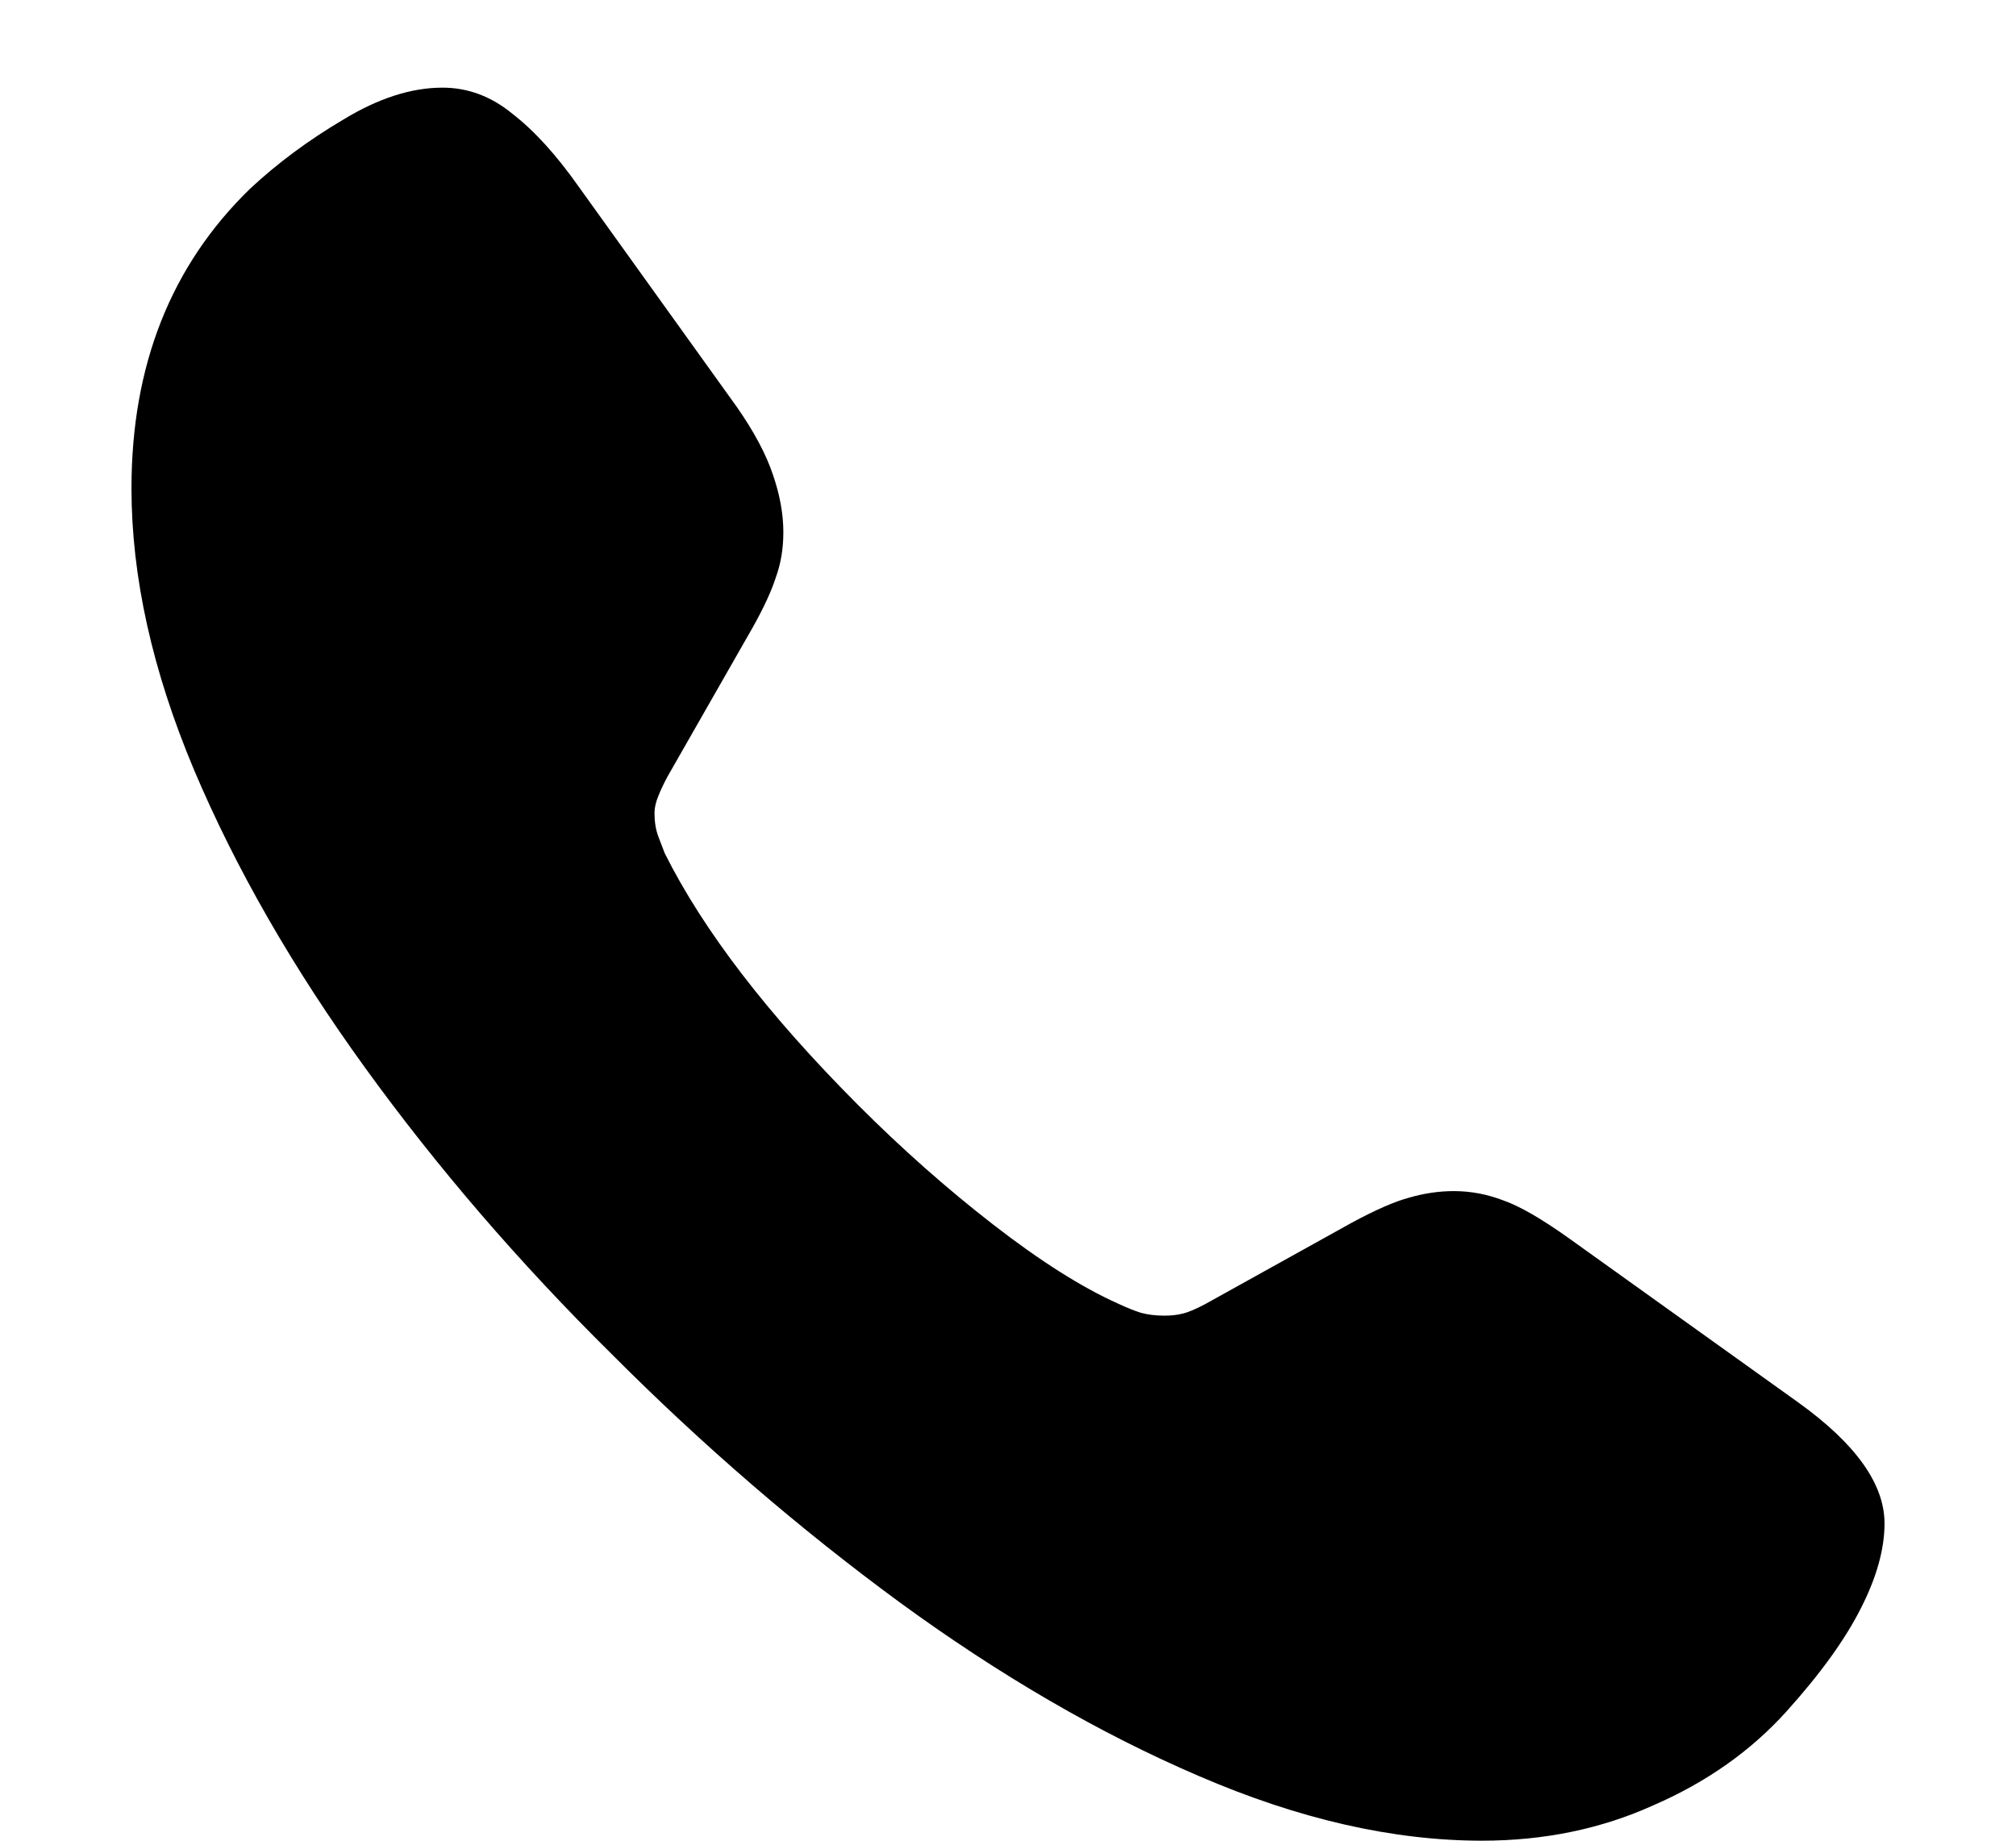
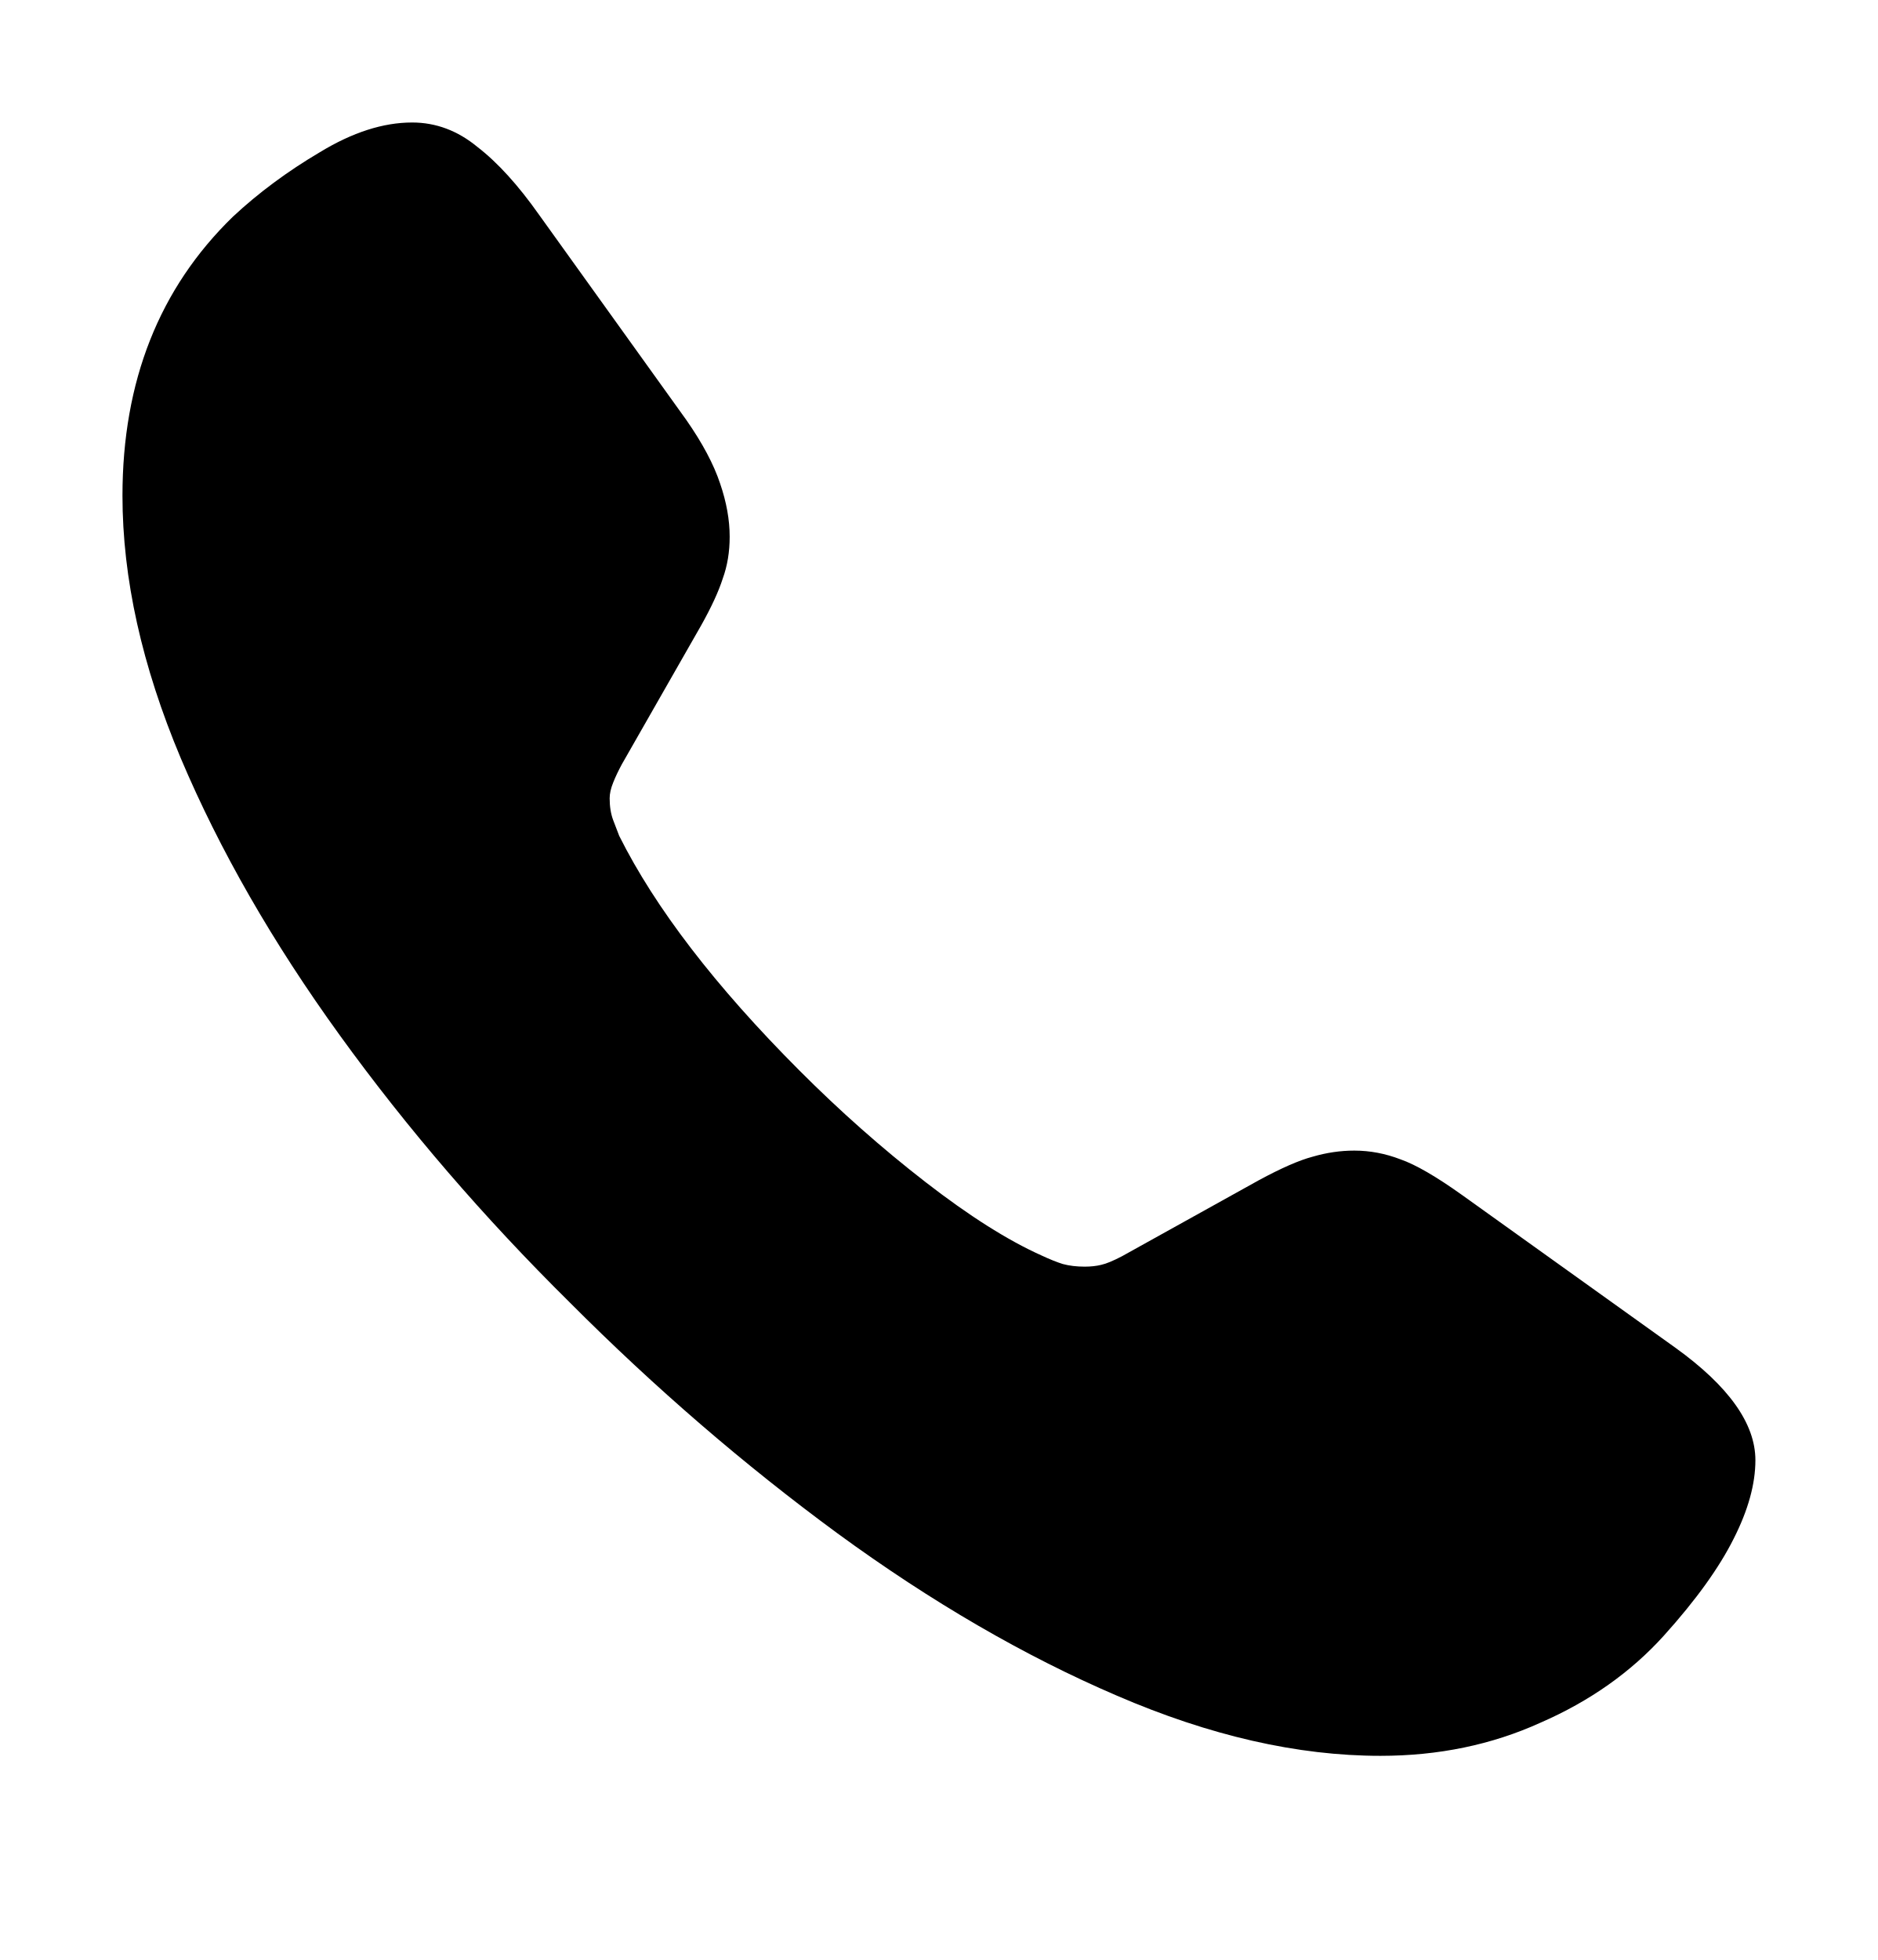
- <svg xmlns="http://www.w3.org/2000/svg" width="23" height="21" viewBox="0 0 23 21" fill="none">
-   <path d="M6.977 15.447C5.926 14.408 4.988 13.319 4.164 12.18C3.34 11.041 2.69 9.909 2.214 8.784C1.738 7.652 1.5 6.581 1.5 5.57C1.5 4.168 1.951 3.029 2.853 2.153C3.166 1.861 3.521 1.598 3.919 1.363C4.317 1.121 4.693 1 5.048 1C5.339 1 5.606 1.1 5.847 1.299C6.096 1.491 6.348 1.769 6.604 2.132L8.405 4.641C8.604 4.926 8.742 5.186 8.82 5.421C8.898 5.649 8.937 5.866 8.937 6.072C8.937 6.257 8.909 6.428 8.852 6.585C8.802 6.741 8.714 6.933 8.586 7.161L7.616 8.859C7.574 8.937 7.538 9.012 7.51 9.083C7.481 9.154 7.467 9.219 7.467 9.275C7.467 9.375 7.481 9.464 7.51 9.542C7.538 9.614 7.563 9.678 7.584 9.735C8.025 10.617 8.76 11.575 9.79 12.607C10.287 13.105 10.802 13.561 11.335 13.974C11.868 14.387 12.34 14.686 12.752 14.871C12.859 14.921 12.947 14.956 13.018 14.978C13.097 14.999 13.185 15.01 13.285 15.01C13.363 15.01 13.43 15.002 13.487 14.988C13.551 14.974 13.636 14.938 13.743 14.882L15.416 13.953C15.693 13.803 15.913 13.707 16.076 13.664C16.247 13.614 16.417 13.589 16.588 13.589C16.78 13.589 16.968 13.625 17.153 13.696C17.337 13.76 17.59 13.906 17.909 14.134L20.52 16.003C21.173 16.473 21.5 16.932 21.5 17.38C21.5 17.672 21.411 17.992 21.234 18.341C21.056 18.697 20.772 19.092 20.381 19.526C19.976 19.975 19.472 20.331 18.868 20.594C18.271 20.865 17.618 21 16.908 21C15.892 21 14.816 20.754 13.679 20.263C12.55 19.779 11.409 19.117 10.259 18.277C9.115 17.437 8.021 16.494 6.977 15.447Z" fill="black" />
+ <svg xmlns="http://www.w3.org/2000/svg" width="23" height="24" viewBox="0 0 23 24" fill="none">
+   <path d="M6.977 15.947C5.926 14.908 4.988 13.819 4.164 12.68C3.34 11.541 2.69 10.409 2.214 9.284C1.738 8.152 1.5 7.081 1.5 6.07C1.5 4.668 1.951 3.529 2.853 2.653C3.166 2.361 3.521 2.098 3.919 1.863C4.317 1.621 4.693 1.5 5.048 1.5C5.339 1.5 5.606 1.6 5.847 1.799C6.096 1.991 6.348 2.269 6.604 2.632L8.405 5.141C8.604 5.426 8.742 5.686 8.82 5.921C8.898 6.149 8.937 6.366 8.937 6.572C8.937 6.757 8.909 6.928 8.852 7.085C8.802 7.241 8.714 7.433 8.586 7.661L7.616 9.359C7.574 9.437 7.538 9.512 7.51 9.583C7.481 9.654 7.467 9.719 7.467 9.775C7.467 9.875 7.481 9.964 7.51 10.042C7.538 10.114 7.563 10.178 7.584 10.235C8.025 11.117 8.76 12.075 9.79 13.107C10.287 13.605 10.802 14.061 11.335 14.474C11.868 14.887 12.34 15.186 12.752 15.371C12.859 15.421 12.947 15.456 13.018 15.478C13.097 15.499 13.185 15.51 13.285 15.51C13.363 15.51 13.43 15.502 13.487 15.488C13.551 15.474 13.636 15.438 13.743 15.382L15.416 14.453C15.693 14.303 15.913 14.207 16.076 14.164C16.247 14.114 16.417 14.089 16.588 14.089C16.78 14.089 16.968 14.125 17.153 14.196C17.337 14.26 17.59 14.406 17.909 14.634L20.52 16.503C21.173 16.973 21.5 17.432 21.5 17.88C21.5 18.172 21.411 18.492 21.234 18.841C21.056 19.197 20.772 19.592 20.381 20.026C19.976 20.475 19.472 20.831 18.868 21.094C18.271 21.365 17.618 21.5 16.908 21.5C15.892 21.5 14.816 21.254 13.679 20.763C12.55 20.279 11.409 19.617 10.259 18.777C9.115 17.937 8.021 16.994 6.977 15.947Z" fill="black" />
</svg>
